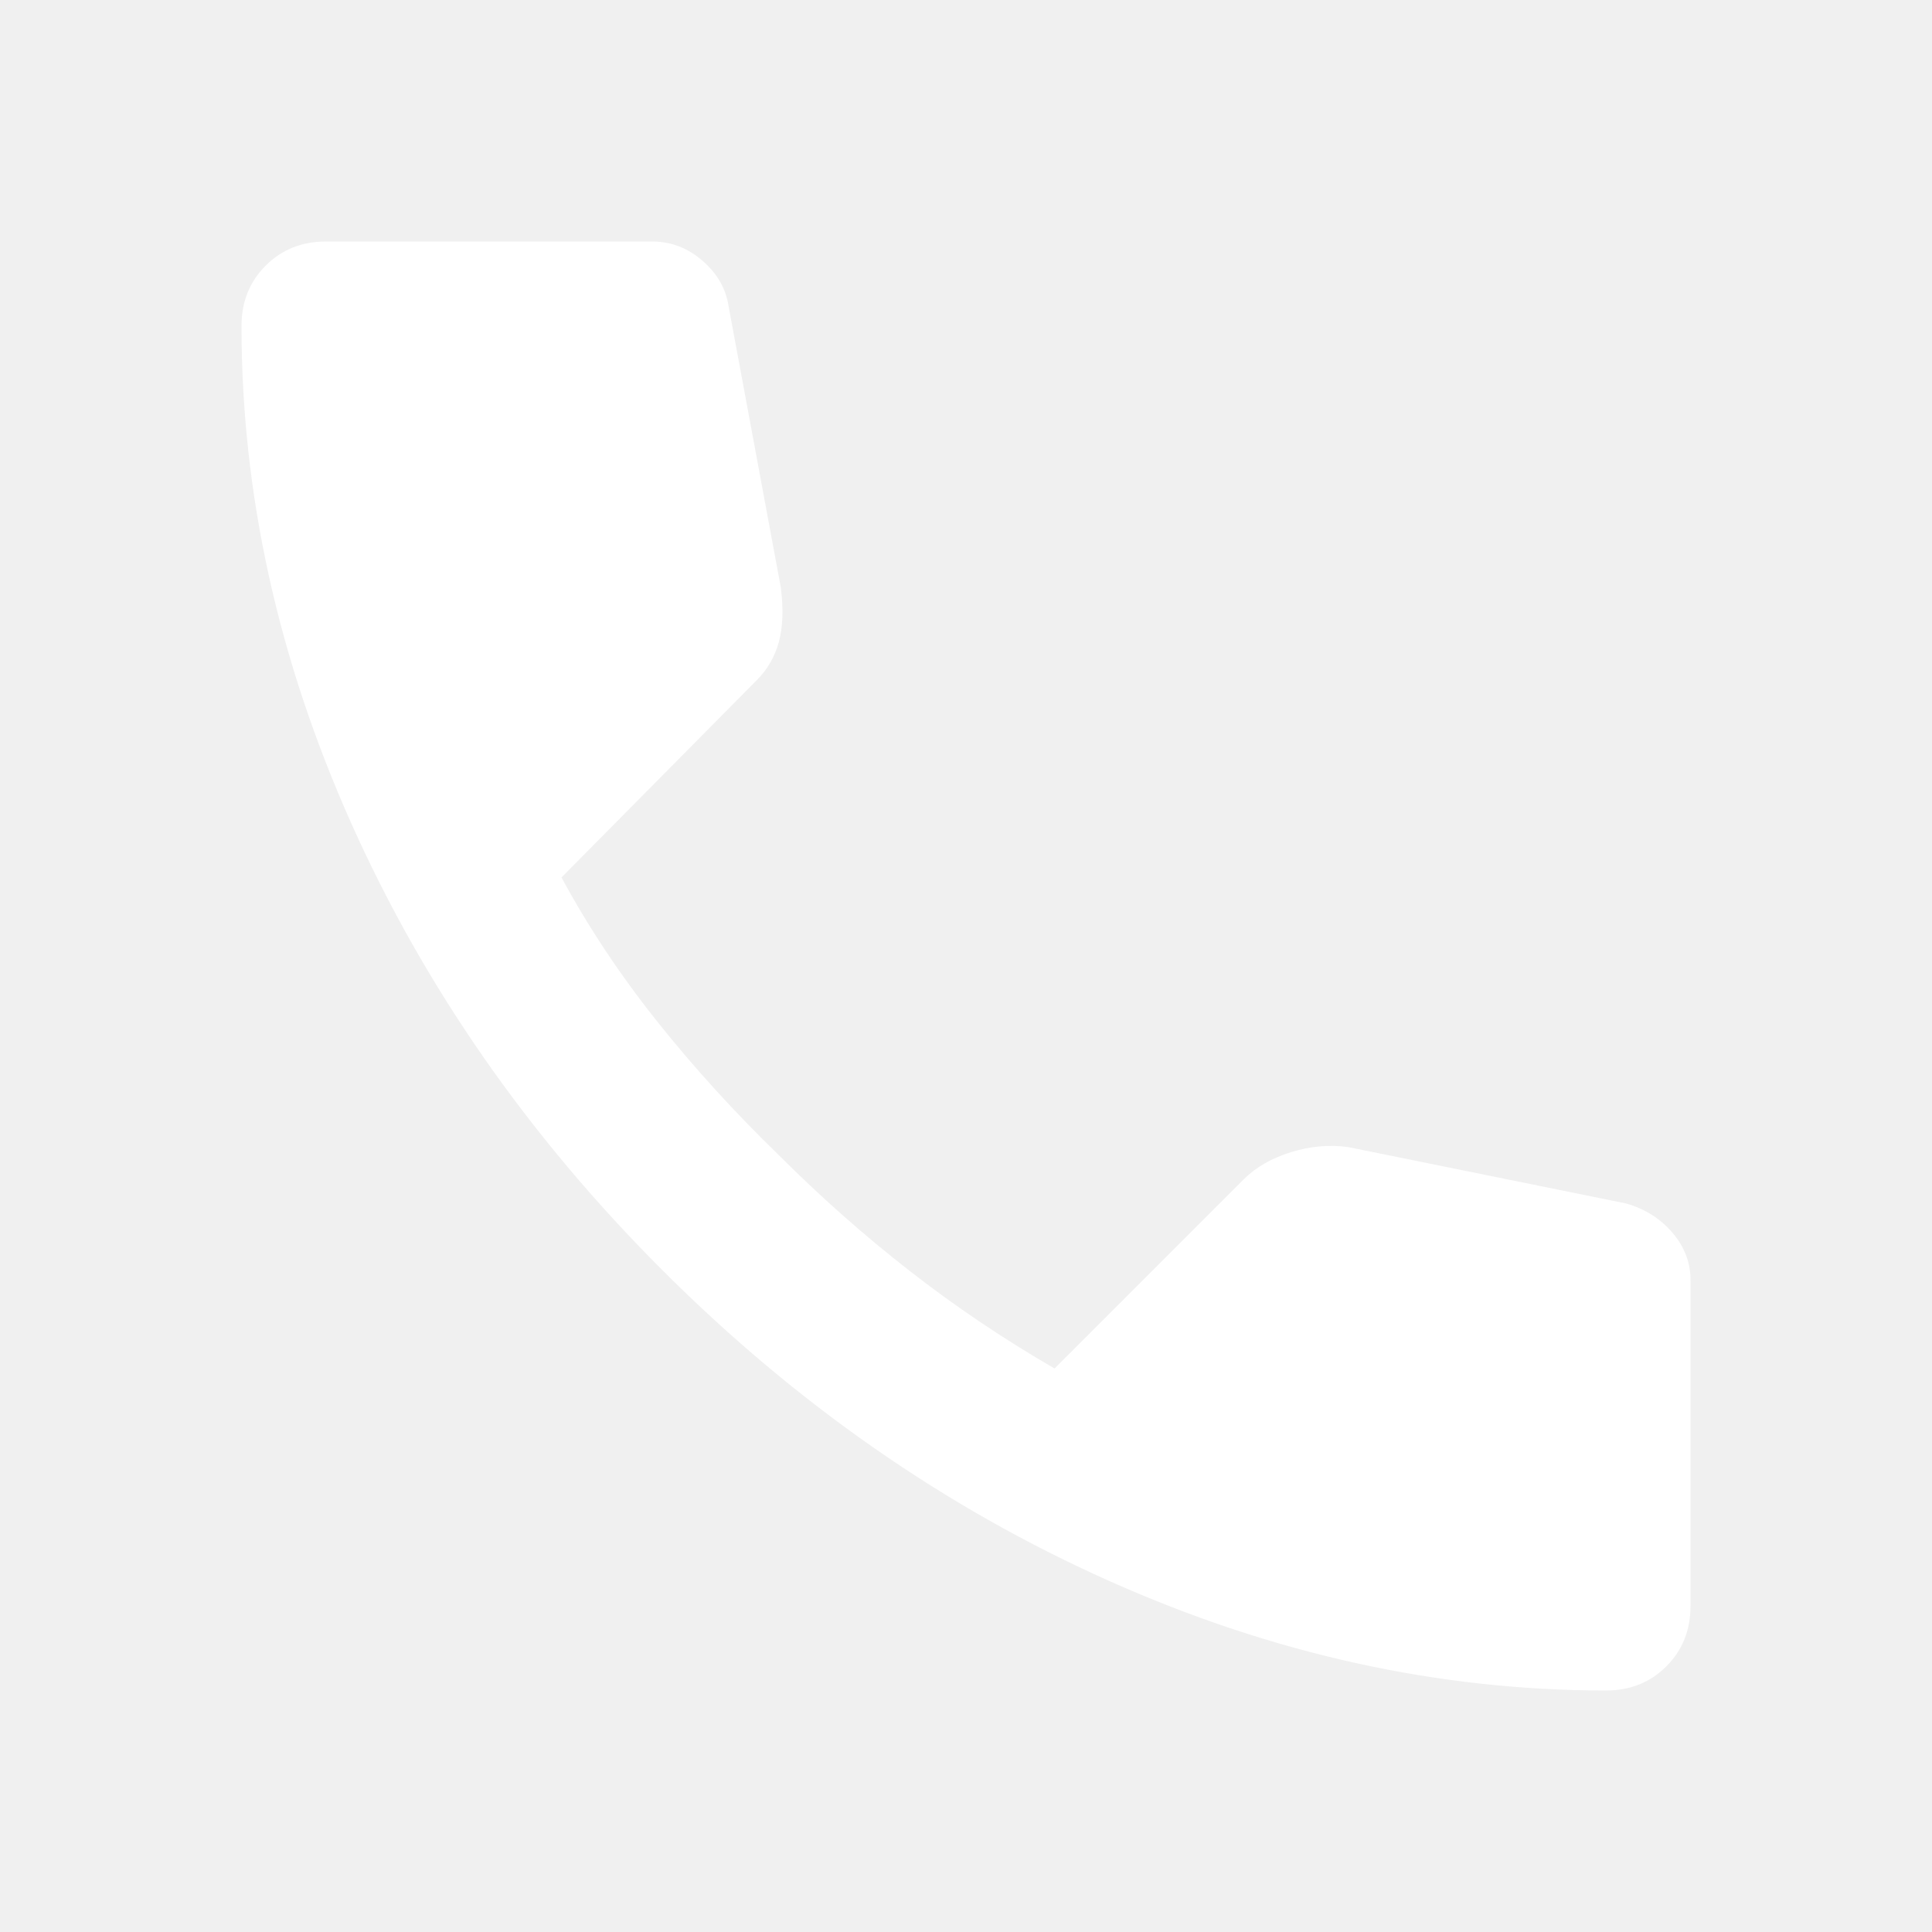
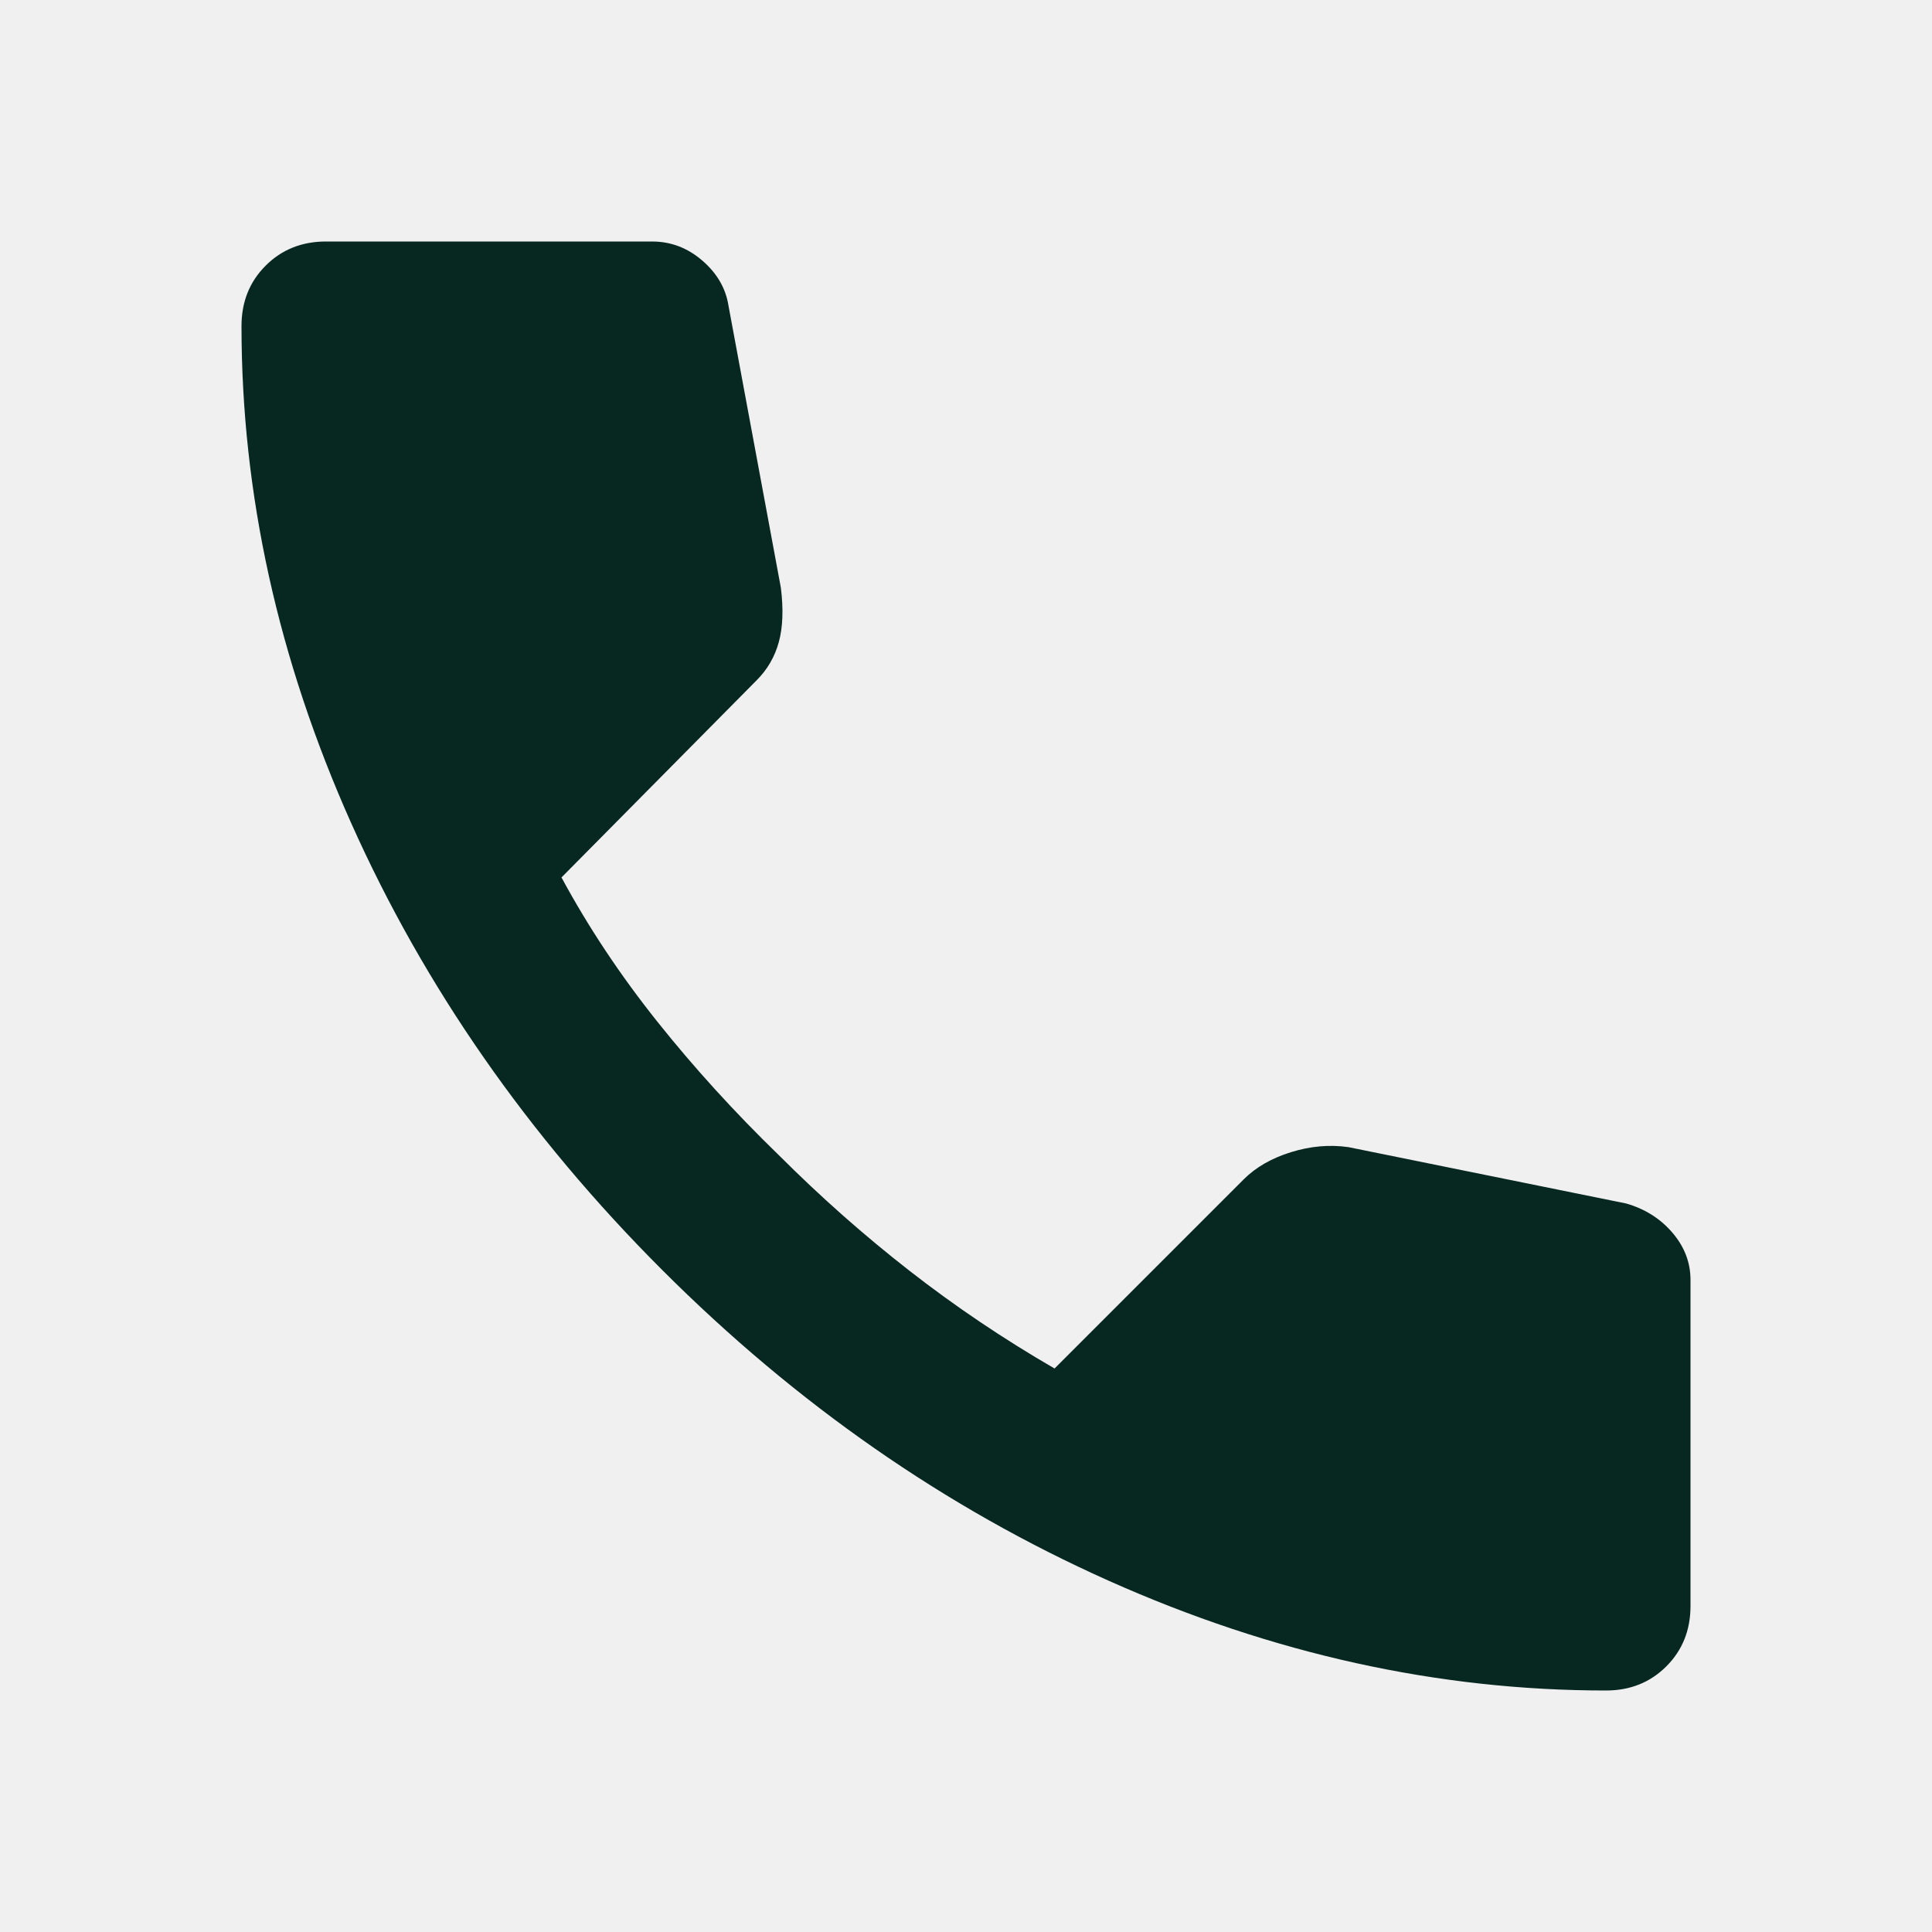
- <svg xmlns="http://www.w3.org/2000/svg" height="24" viewBox="0 -960 960 960" width="24" fill="#fff">
+ <svg xmlns="http://www.w3.org/2000/svg" height="24" viewBox="0 -960 960 960" width="24" fill="#072721">
  <path d="M798-120q-125 0-247-54.5T329-329Q229-429 174.5-551T120-798q0-18 12-30t30-12h162q14 0 25 9.5t13 22.5l26 140q2 16-1 27t-11 19l-97 98q20 37 47.5 71.5T387-386q31 31 65 57.5t72 48.5l94-94q9-9 23.5-13.5T670-390l138 28q14 4 23 14.5t9 23.5v162q0 18-12 30t-30 12Z" />
</svg>
